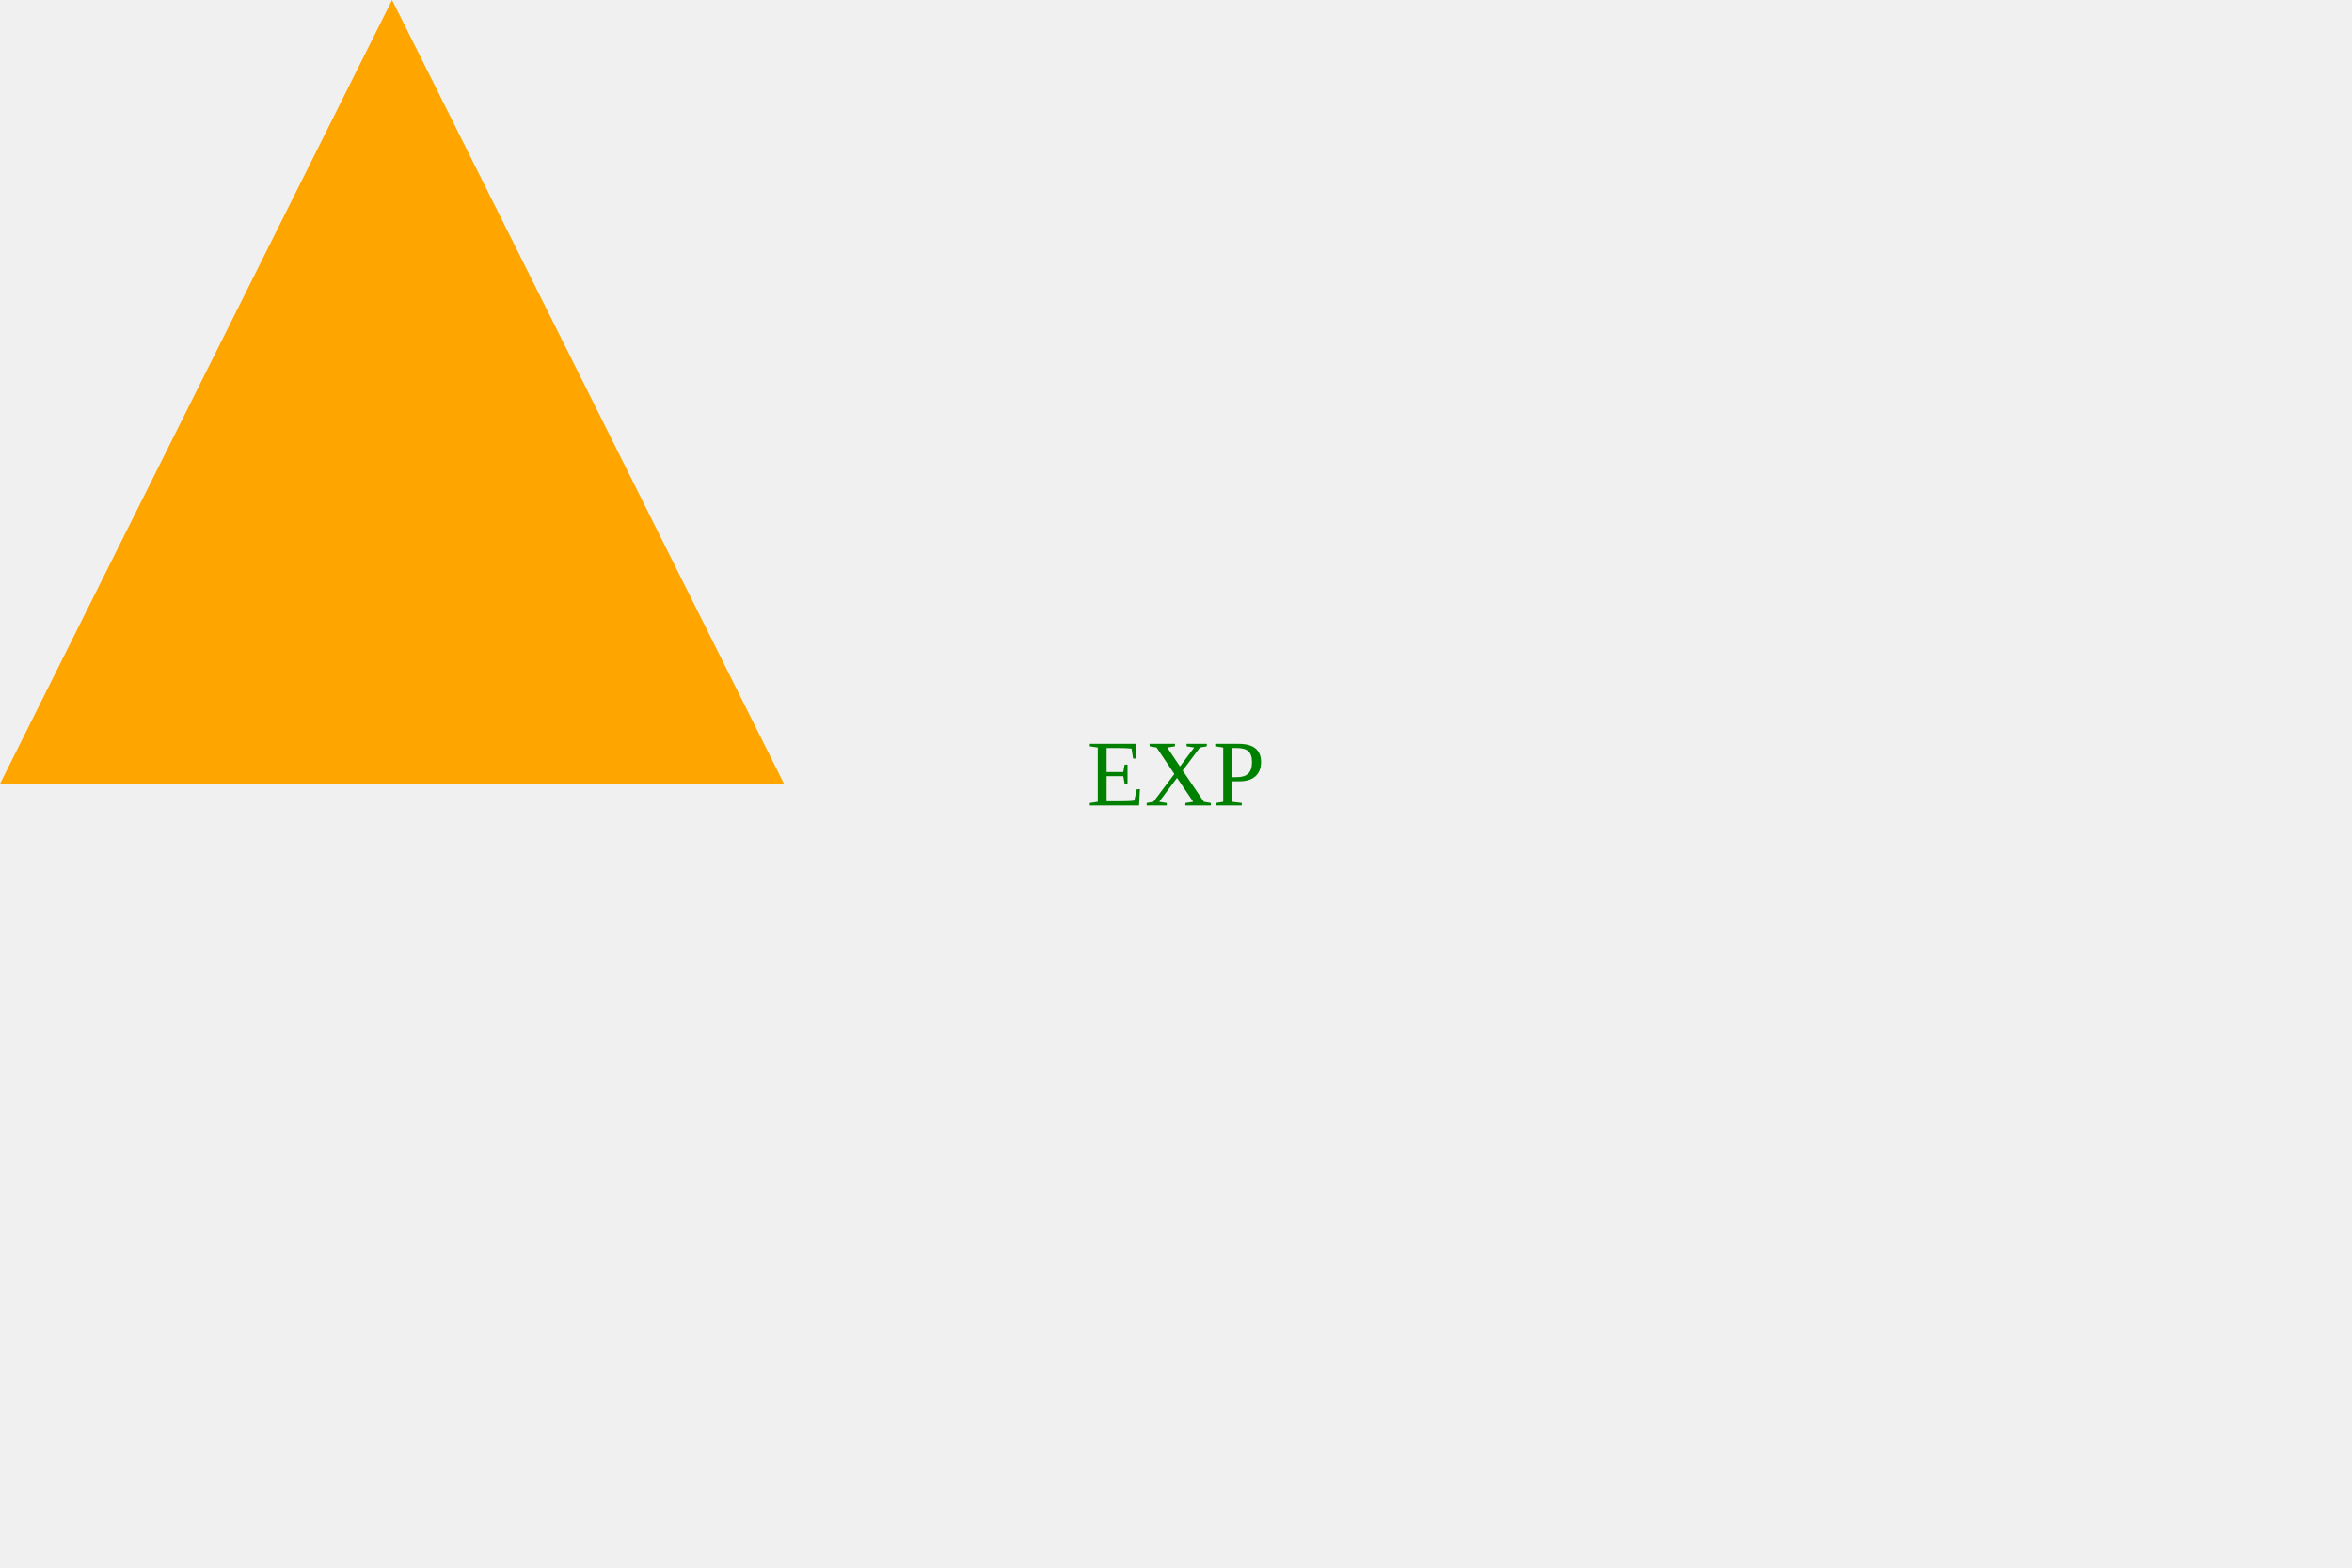
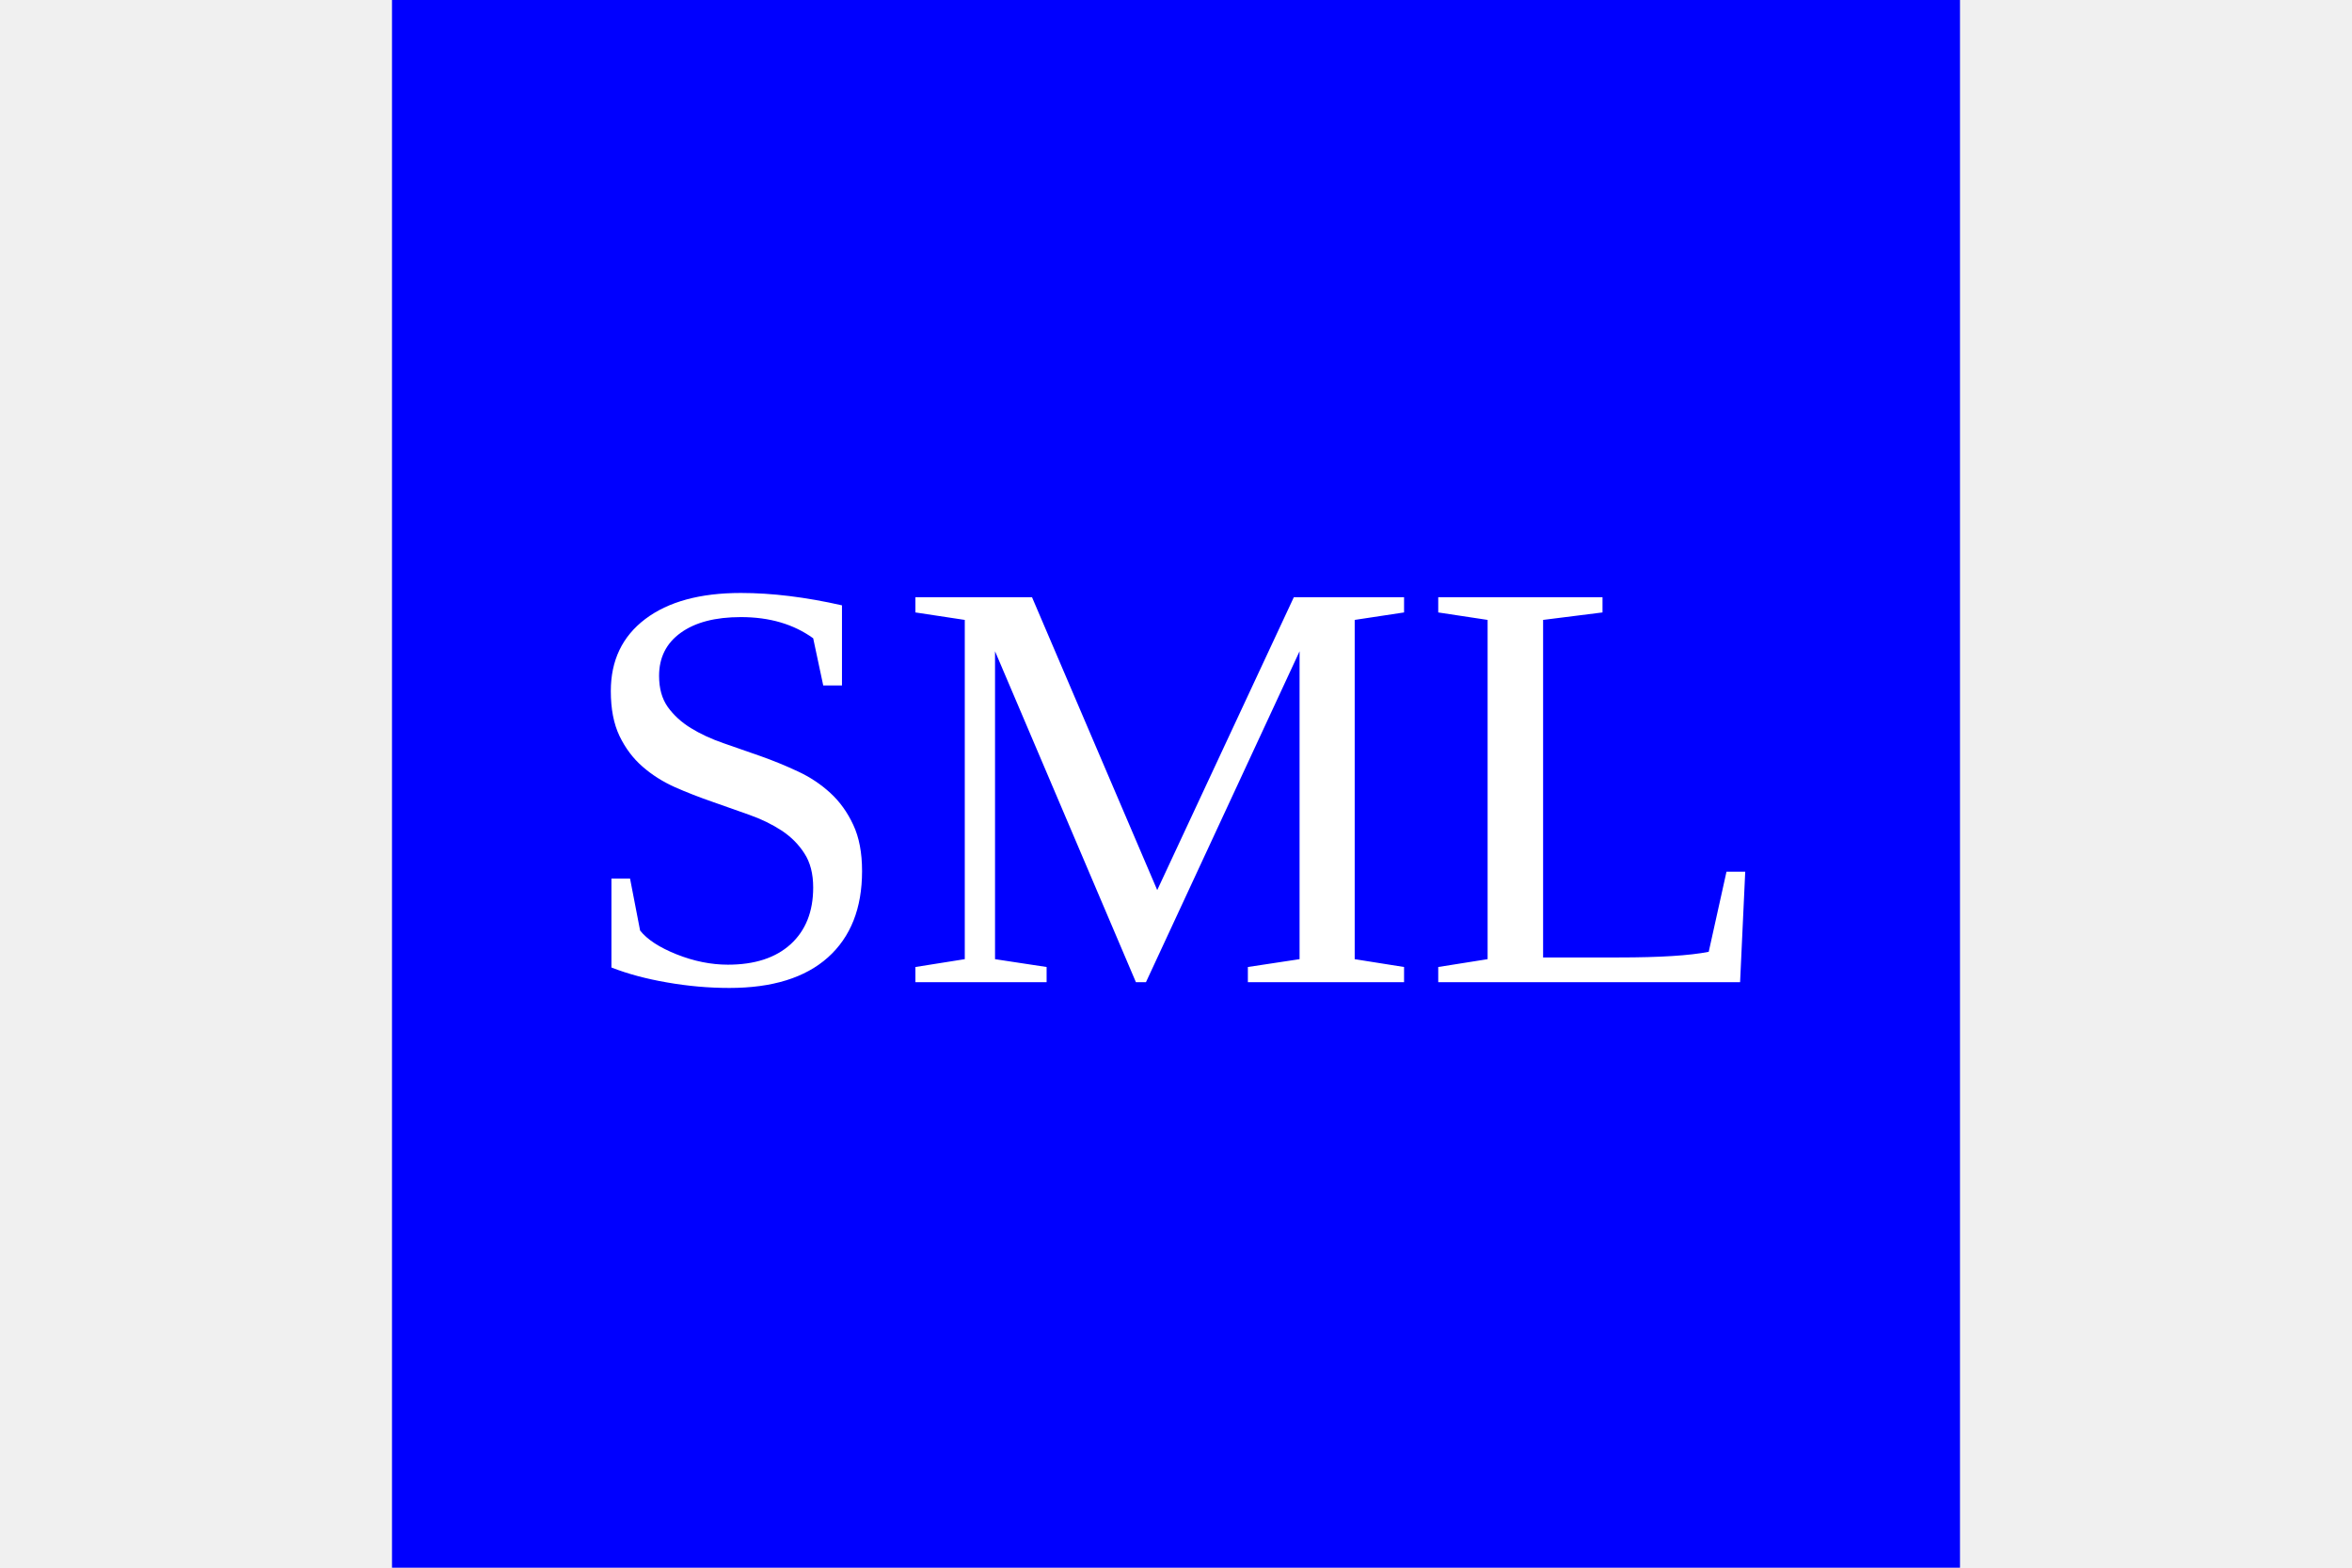
- <svg width="300" height="200">
-   <svg width="100" height="100">
-     <polygon points="50,0 100,100 0,100" fill="orange" />
-   </svg>
-   <text x="50%" y="50%" dominant-baseline="middle" text-anchor="middle" fill="green">EXP</text>
+ <svg xmlns="http://www.w3.org/2000/svg" viewBox="0 0 300 200">
+   <rect x="50px" width="200" height="200" style="fill:blue;" />
+   <text x="50%" y="50%" font-size="75px" text-anchor="middle" dominant-baseline="central" style="fill:white;">SML</text>
</svg>
